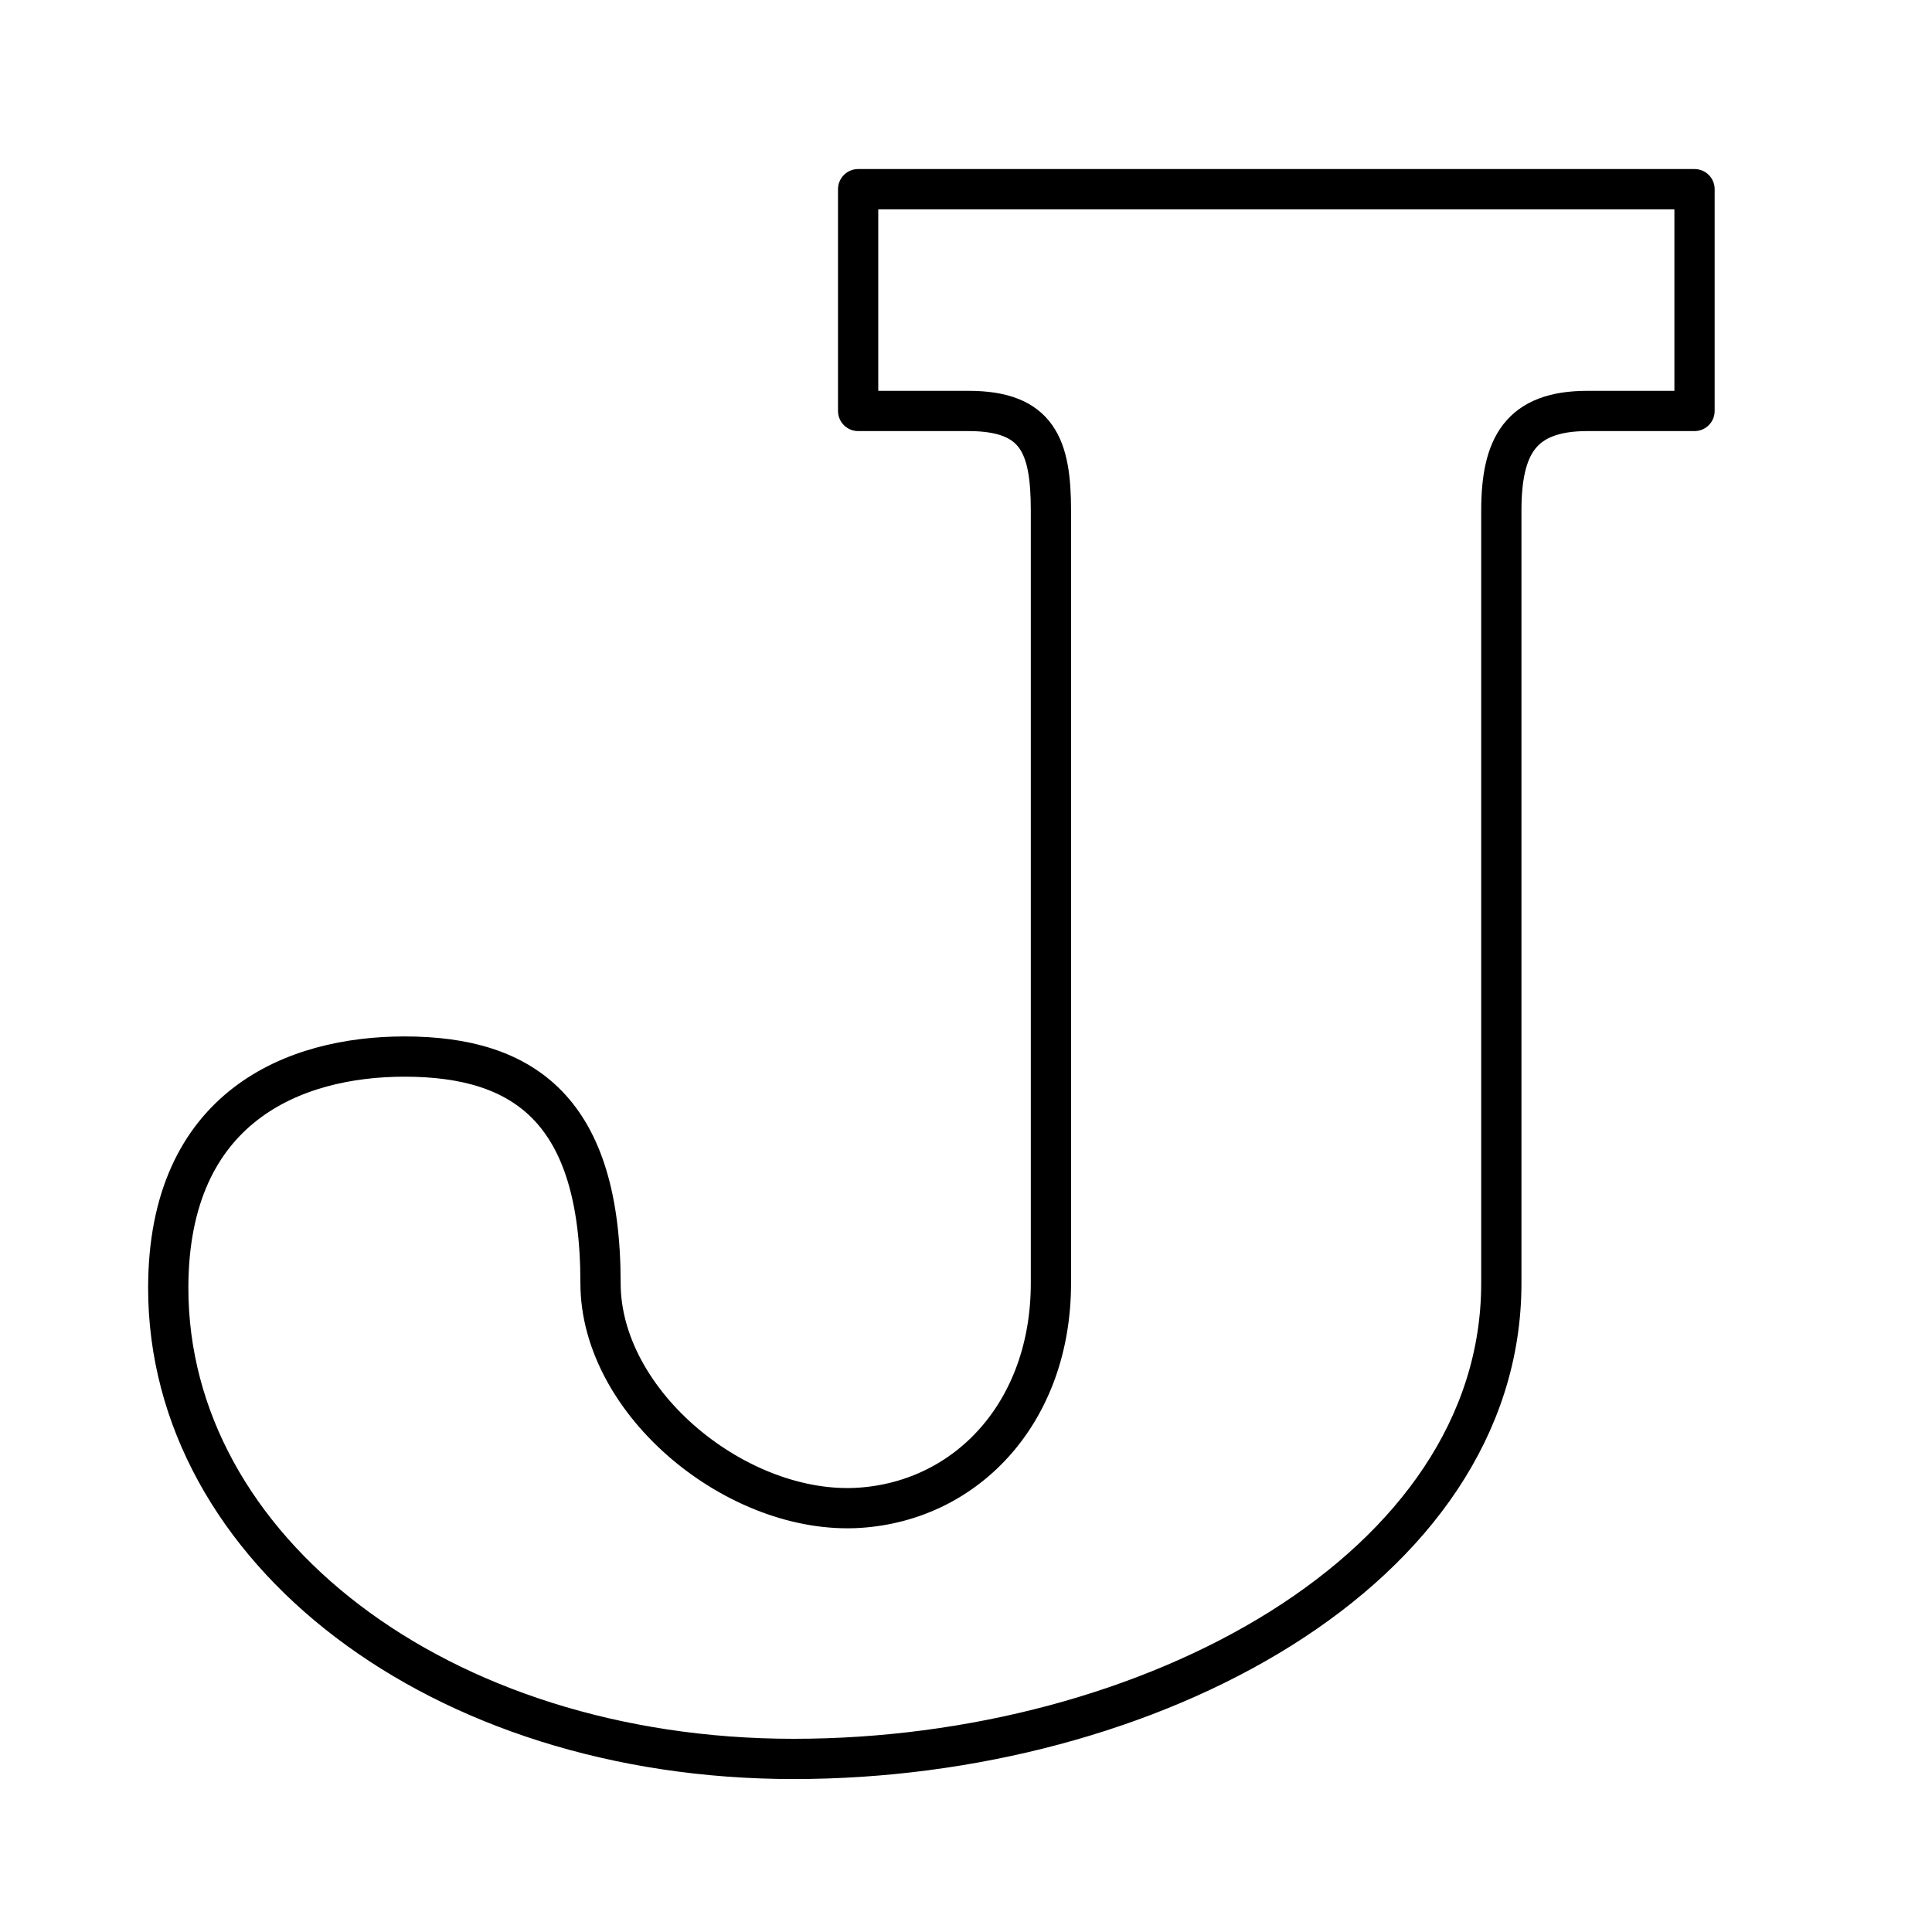
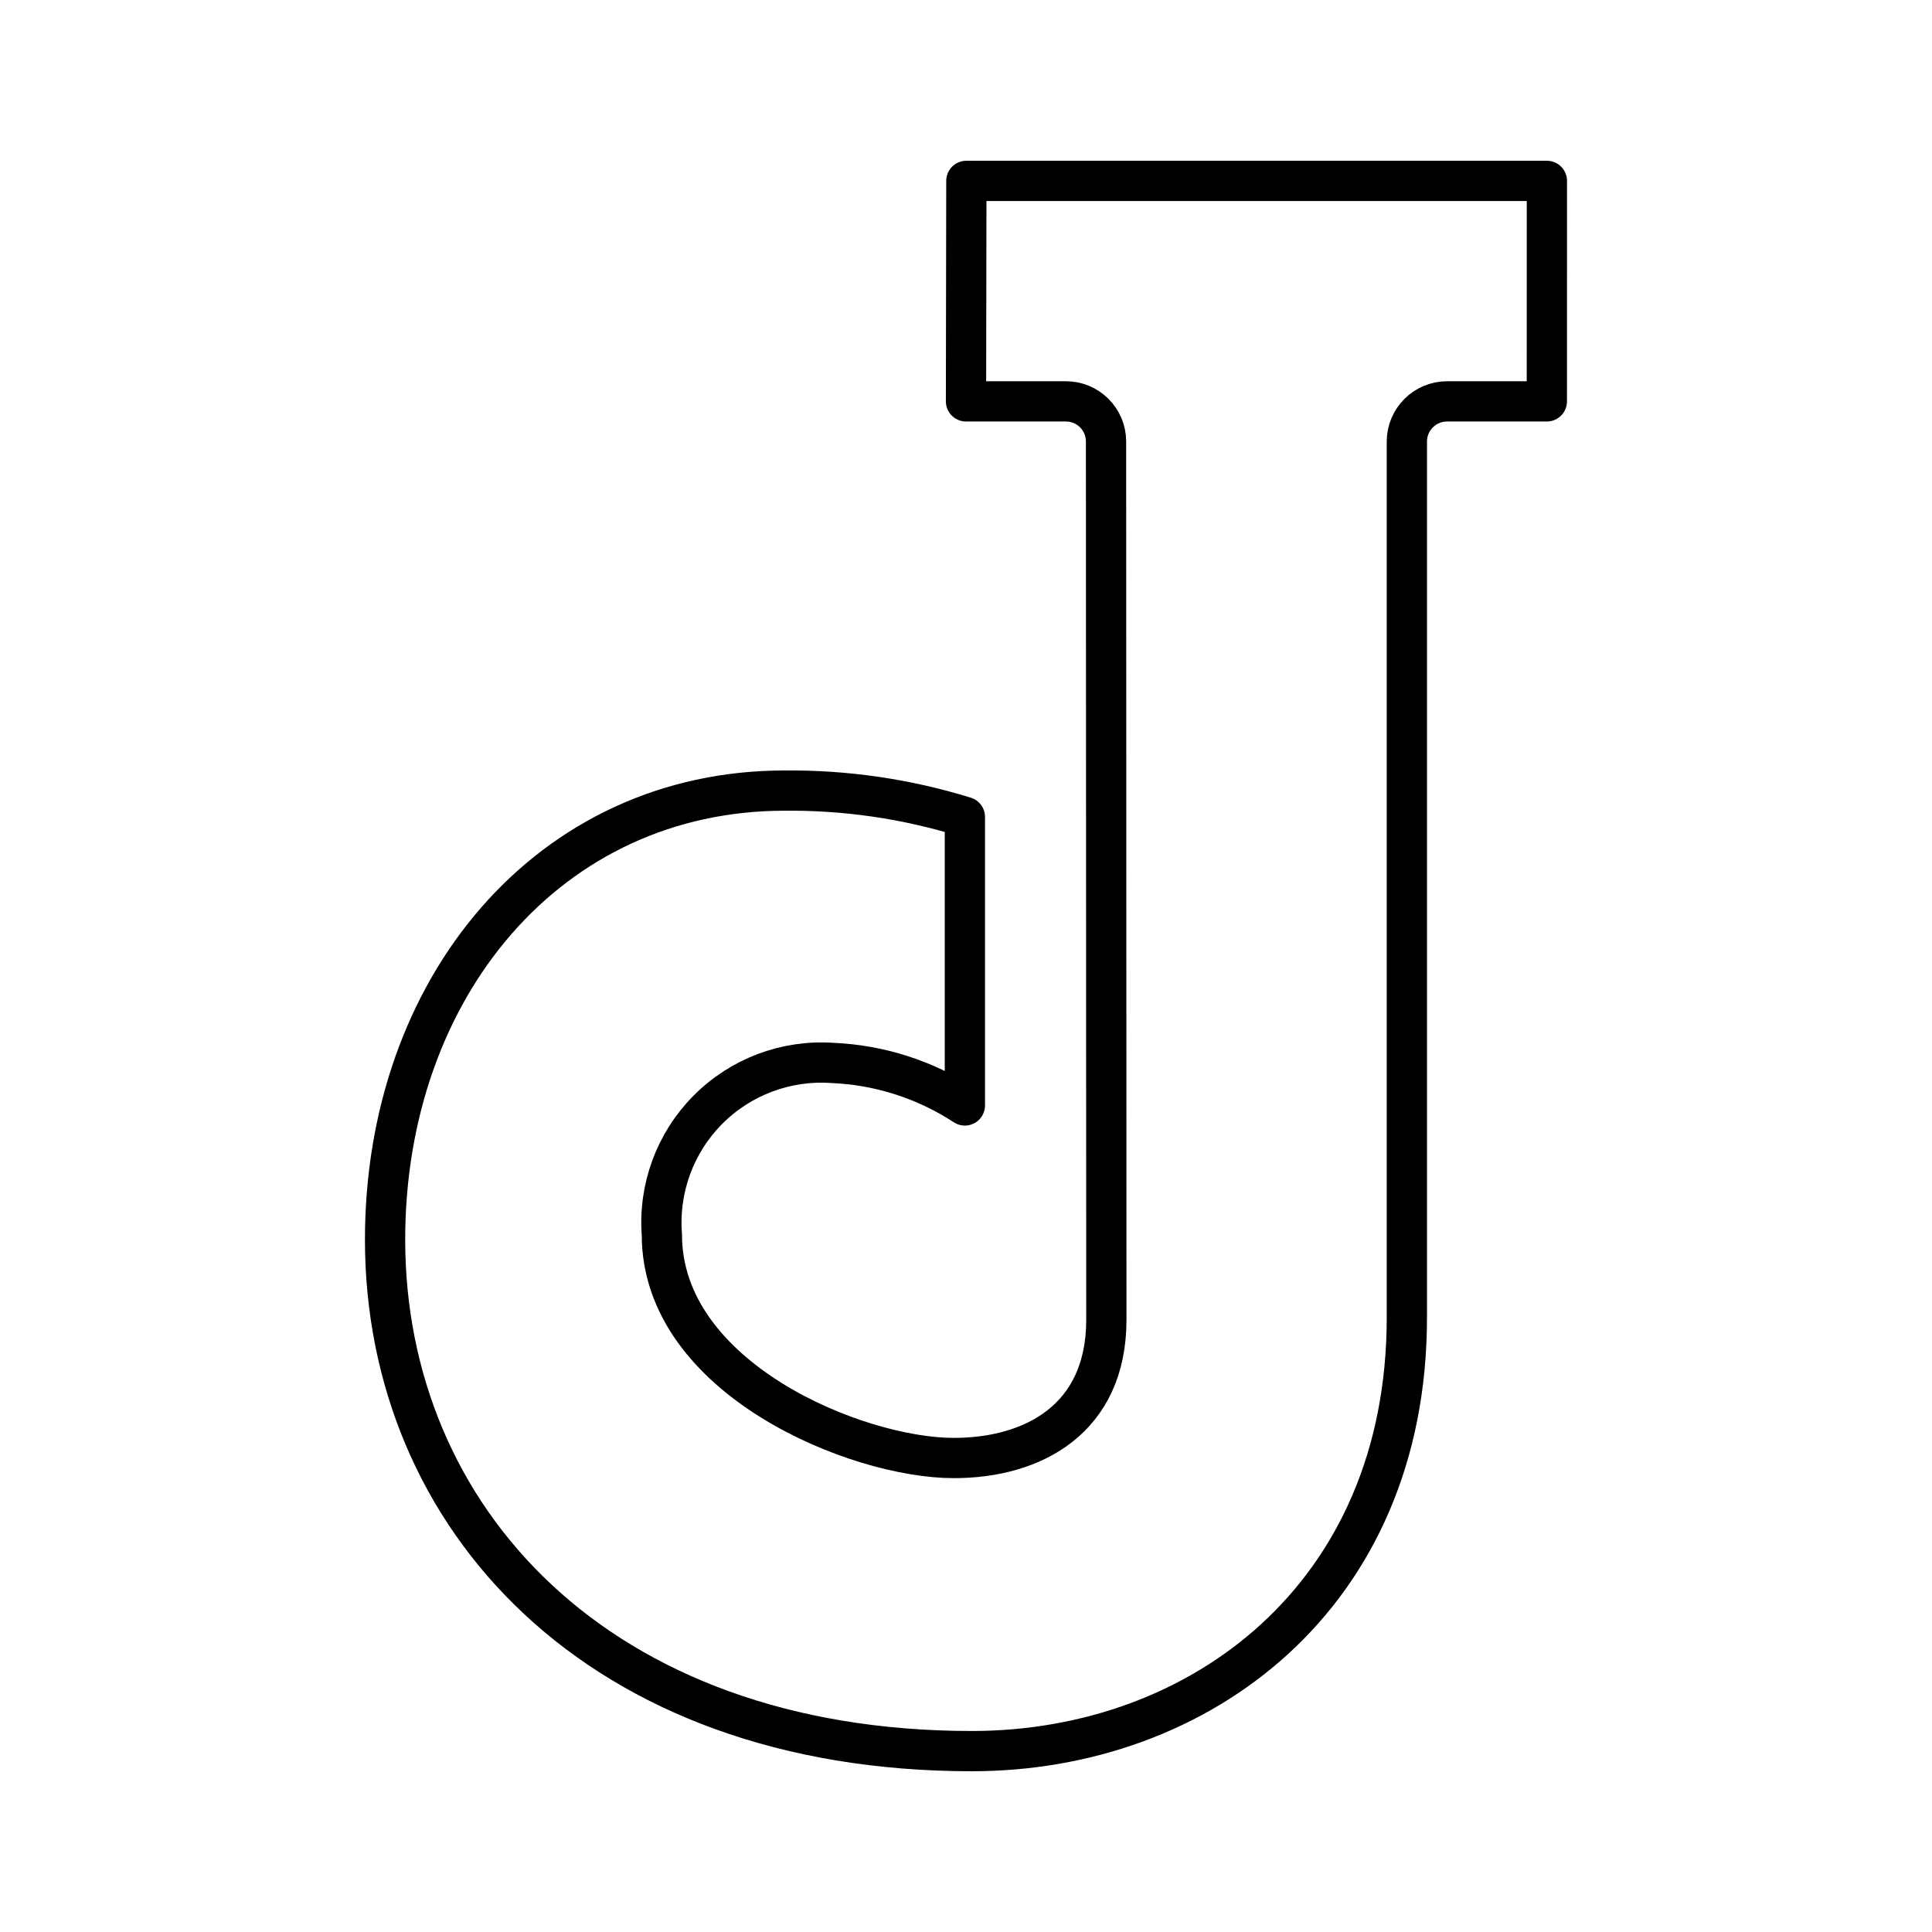
- <svg xmlns="http://www.w3.org/2000/svg" id="Layer_2" data-name="Layer 2" viewBox="0 0 48 48">
+ <svg xmlns="http://www.w3.org/2000/svg" viewBox="0 0 48 48">
  <defs>
-     <style>.cls-1{fill:none;stroke:#000;stroke-linecap:round;stroke-linejoin:round;}</style>
+     <style>.a{fill:none;stroke:#000;stroke-linecap:round;stroke-linejoin:round;}</style>
  </defs>
-   <path class="cls-1" d="M21.32,4.7H42.1v5.51H39.44c-1.67,0-2.14.88-2.14,2.48V31.88C37.3,39,28.55,43.7,19.72,43.7S4.18,38.48,4.18,32c0-4.51,3.13-5.75,5.87-5.75,3,0,4.87,1.36,4.87,5.63,0,3,3.43,5.78,6.44,5.58,2.68-.18,4.75-2.39,4.75-5.58V12.69c0-1.6-.32-2.48-2.05-2.48H21.32Z" />
+   <path class="a" d="M38.432,4.494l-14.423,0L24,9.972h2.479a.996.996,0,0,1,1,.995c.002,3.766.008,17.169.008,21.825,0,2.461-1.815,3.432-3.791,3.432-2.418,0-7.252-1.978-7.252-5.547a3.974,3.974,0,0,1,4.233-4.269,6.517,6.517,0,0,1,3.295,1.057V20.296a14.673,14.673,0,0,0-4.476-.654c-5.863,0-9.929,4.903-9.929,11.156,0,6.897,5.272,12.708,14.579,12.708,5.665,0,10.807-3.848,10.807-10.77V10.972a1,1,0,0,1,1-1h2.478Z" />
</svg>
